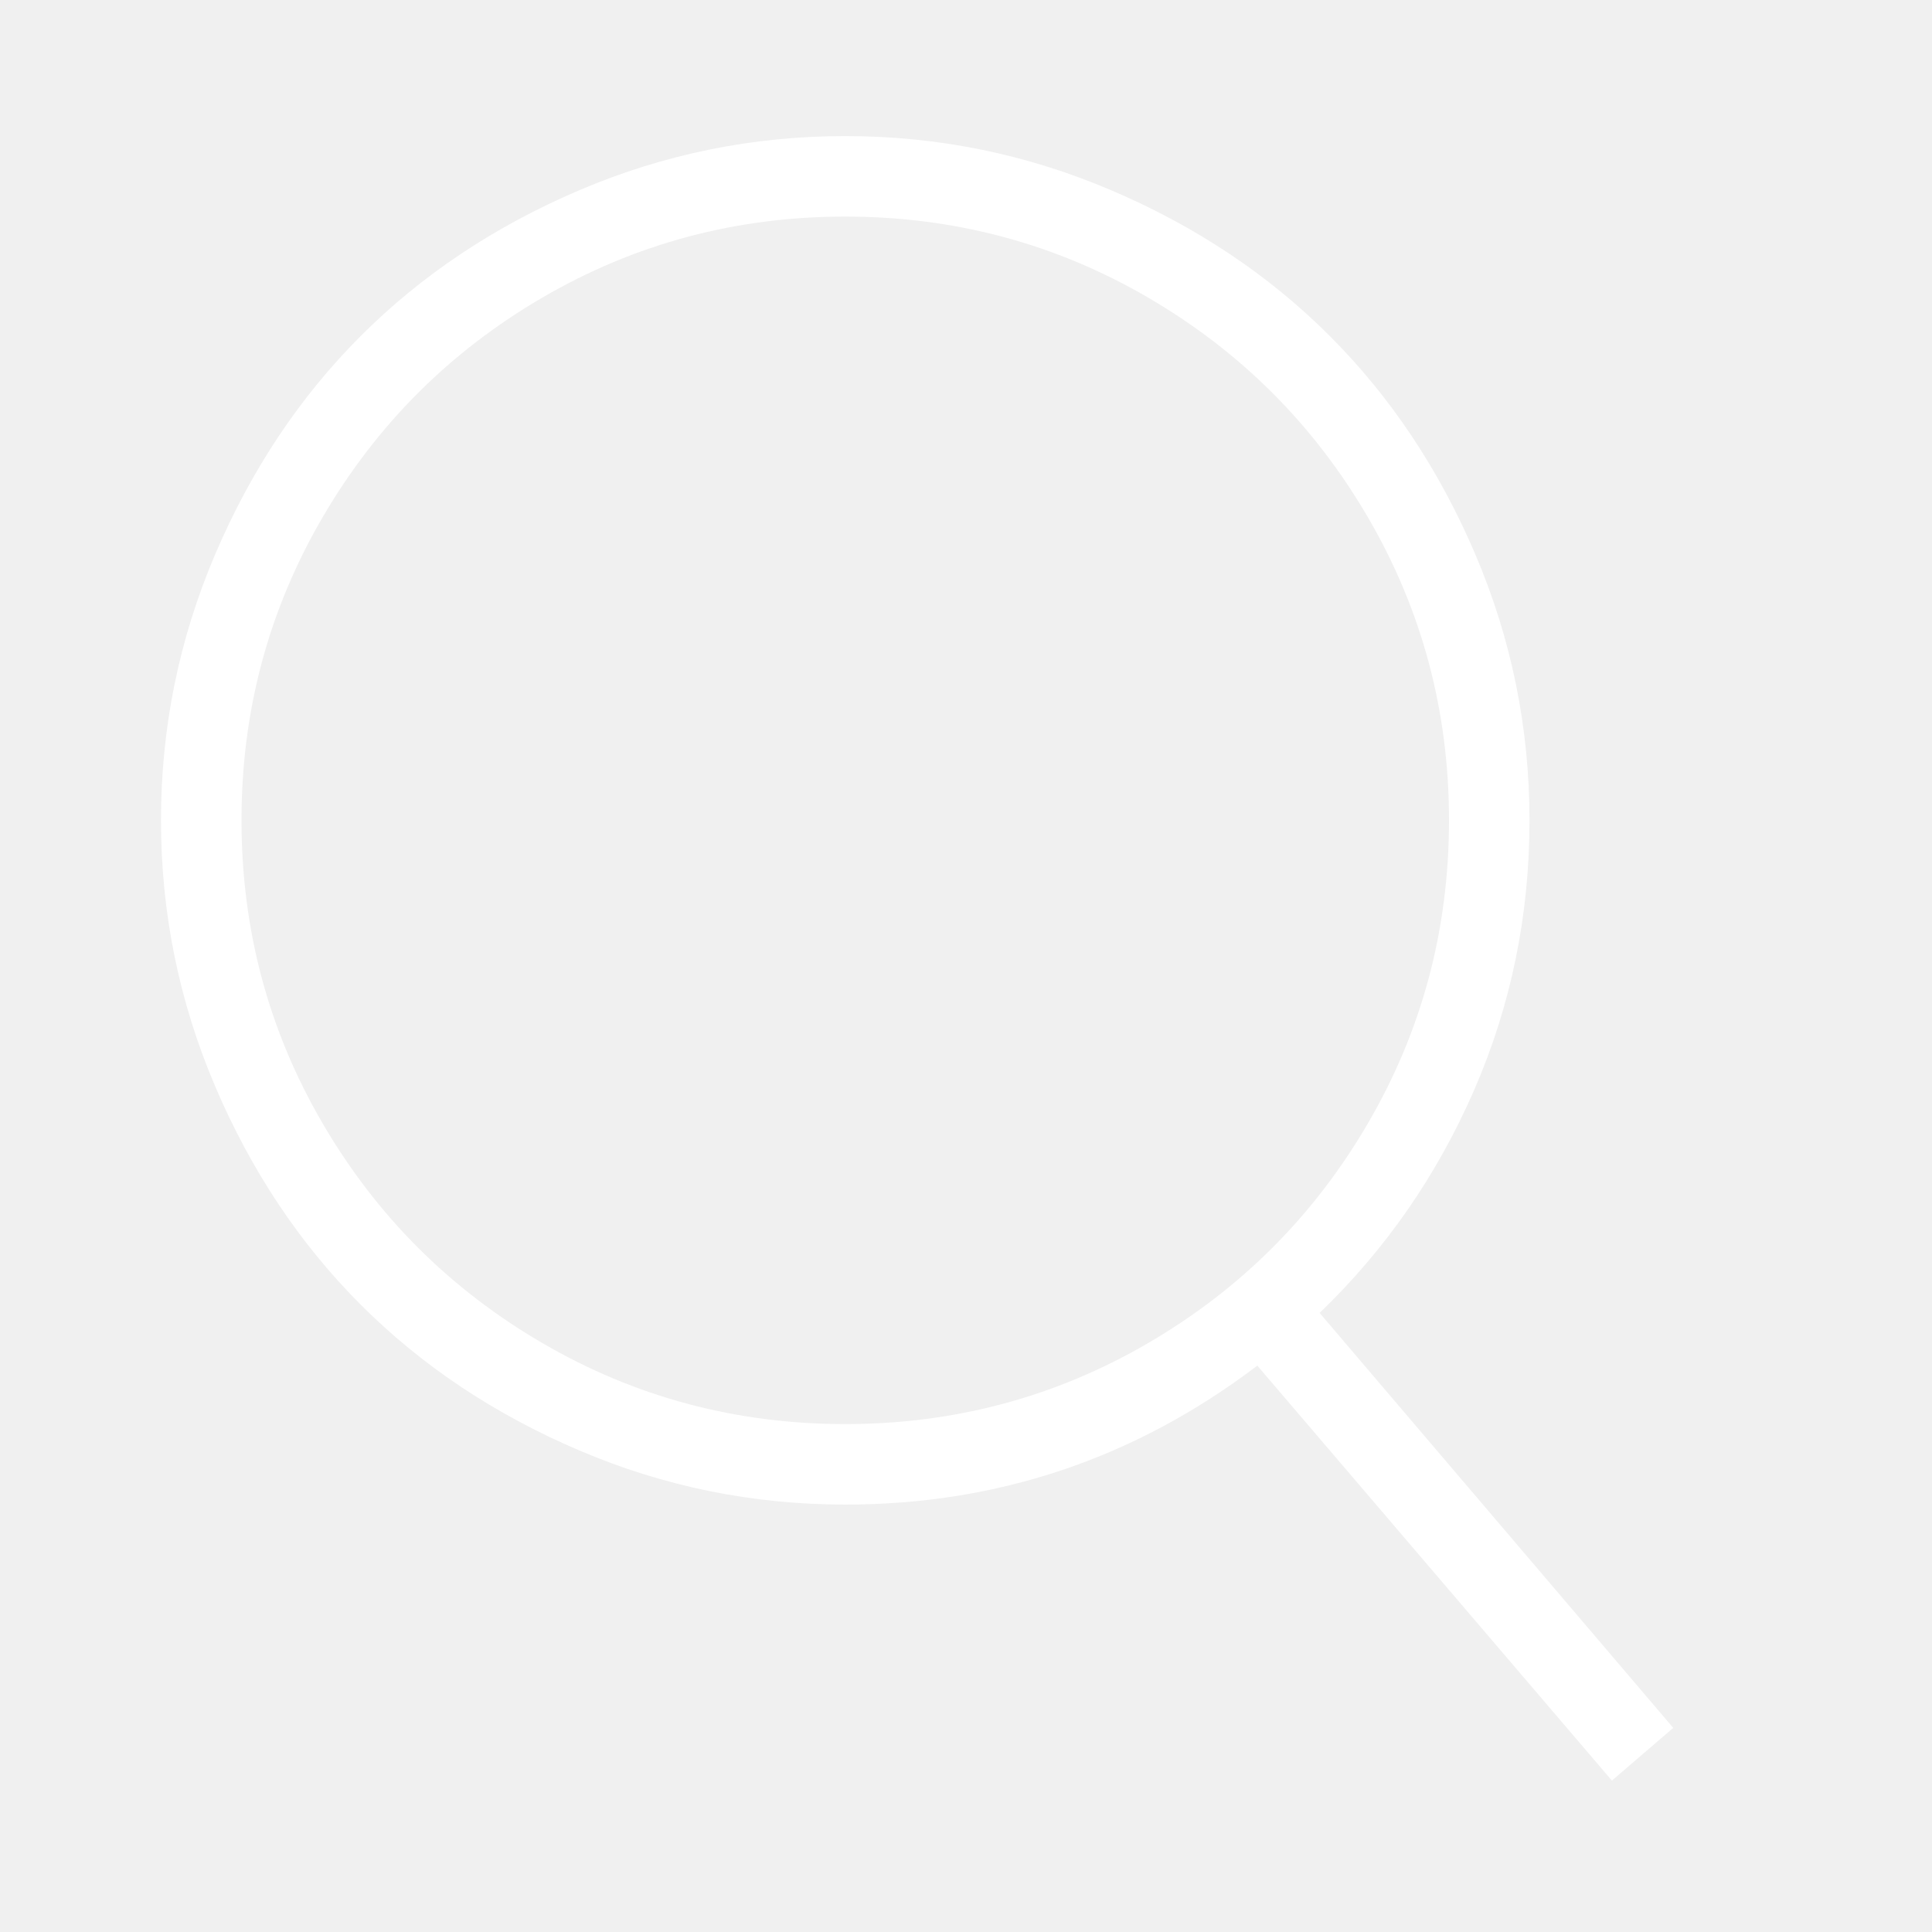
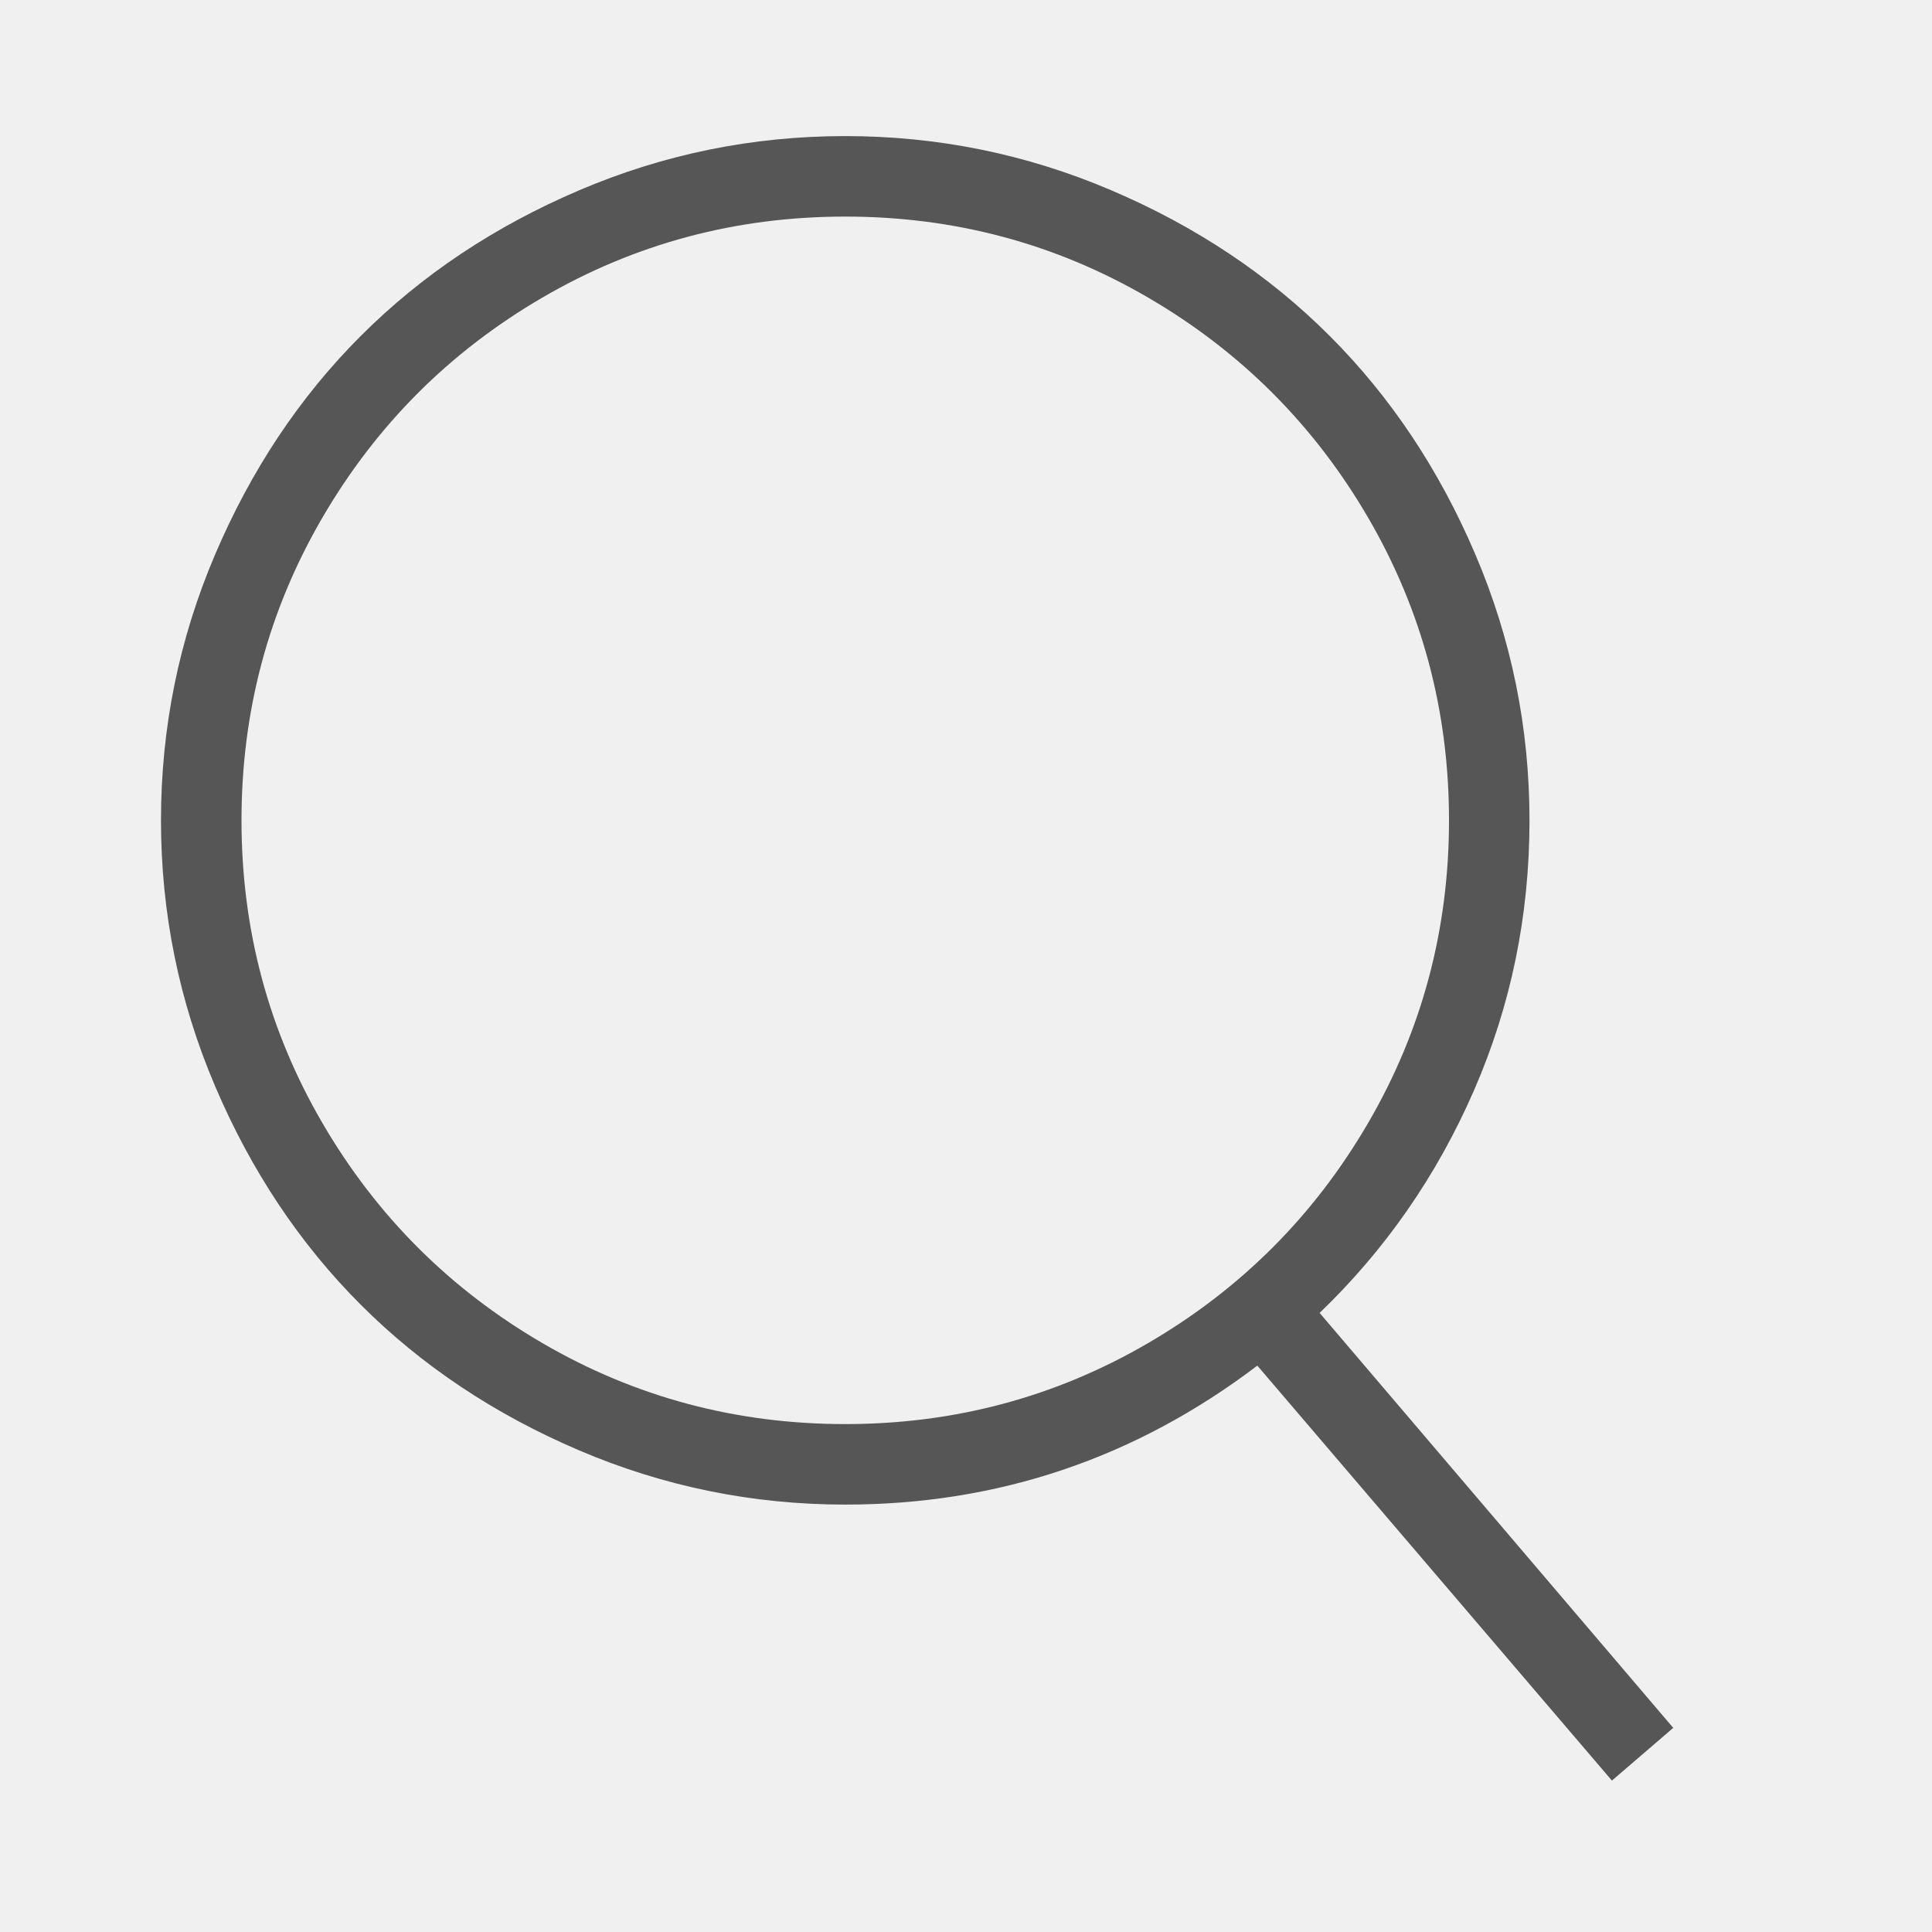
<svg xmlns="http://www.w3.org/2000/svg" viewBox="0 0 512 512">
-   <path d="M349.714 347.937l93.714 109.969-16.254 13.969-93.969-109.969q-48.508 36.825-109.207 36.825-36.826 0-70.476-14.349t-57.905-38.603-38.603-57.905-14.349-70.476 14.349-70.476 38.603-57.905 57.905-38.603 70.476-14.349 70.476 14.349 57.905 38.603 38.603 57.905 14.349 70.476q0 37.841-14.73 71.619t-40.889 58.921zM224 377.397q43.428 0 80.254-21.461t58.286-58.286 21.461-80.254-21.461-80.254-58.286-58.285-80.254-21.46-80.254 21.46-58.285 58.285-21.46 80.254 21.46 80.254 58.285 58.286 80.254 21.461z" fill="#ffffff" fill-rule="evenodd" />
+   <path d="M349.714 347.937l93.714 109.969-16.254 13.969-93.969-109.969q-48.508 36.825-109.207 36.825-36.826 0-70.476-14.349t-57.905-38.603-38.603-57.905-14.349-70.476 14.349-70.476 38.603-57.905 57.905-38.603 70.476-14.349 70.476 14.349 57.905 38.603 38.603 57.905 14.349 70.476q0 37.841-14.73 71.619t-40.889 58.921zM224 377.397q43.428 0 80.254-21.461t58.286-58.286 21.461-80.254-21.461-80.254-58.286-58.285-80.254-21.46-80.254 21.46-58.285 58.285-21.46 80.254 21.46 80.254 58.285 58.286 80.254 21.461z" fill="#565656" fill-rule="evenodd" />
</svg>
